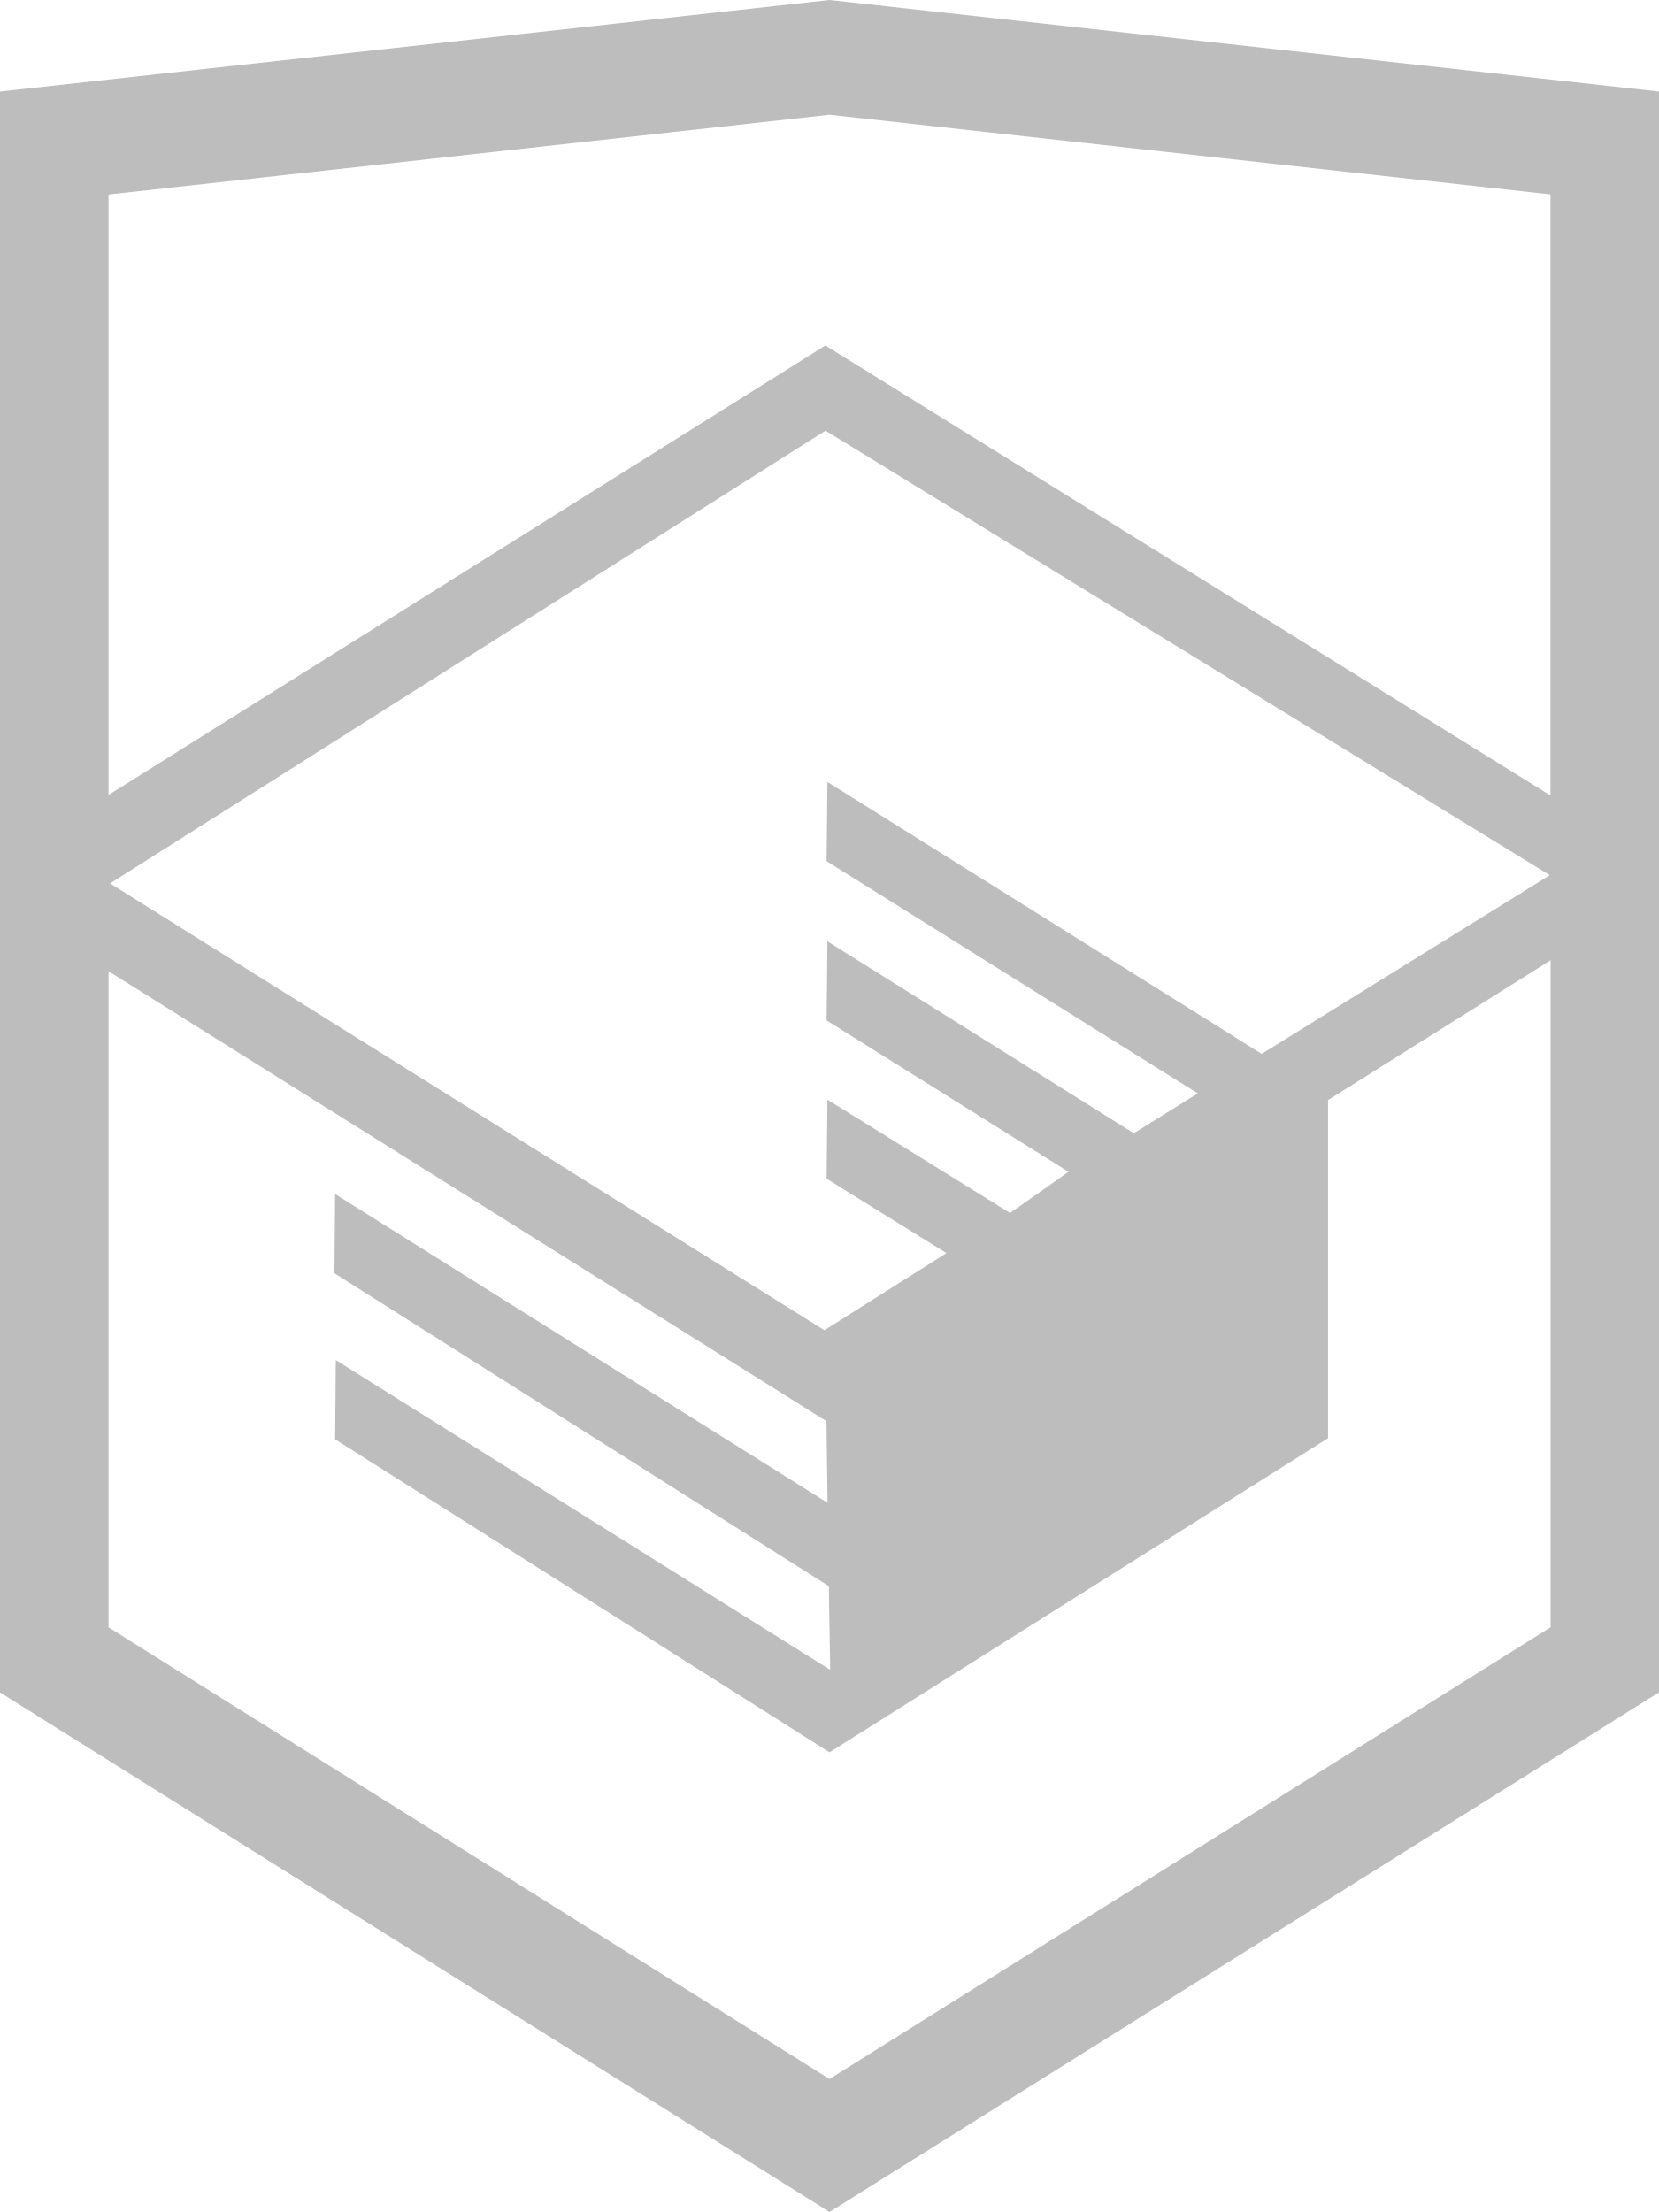
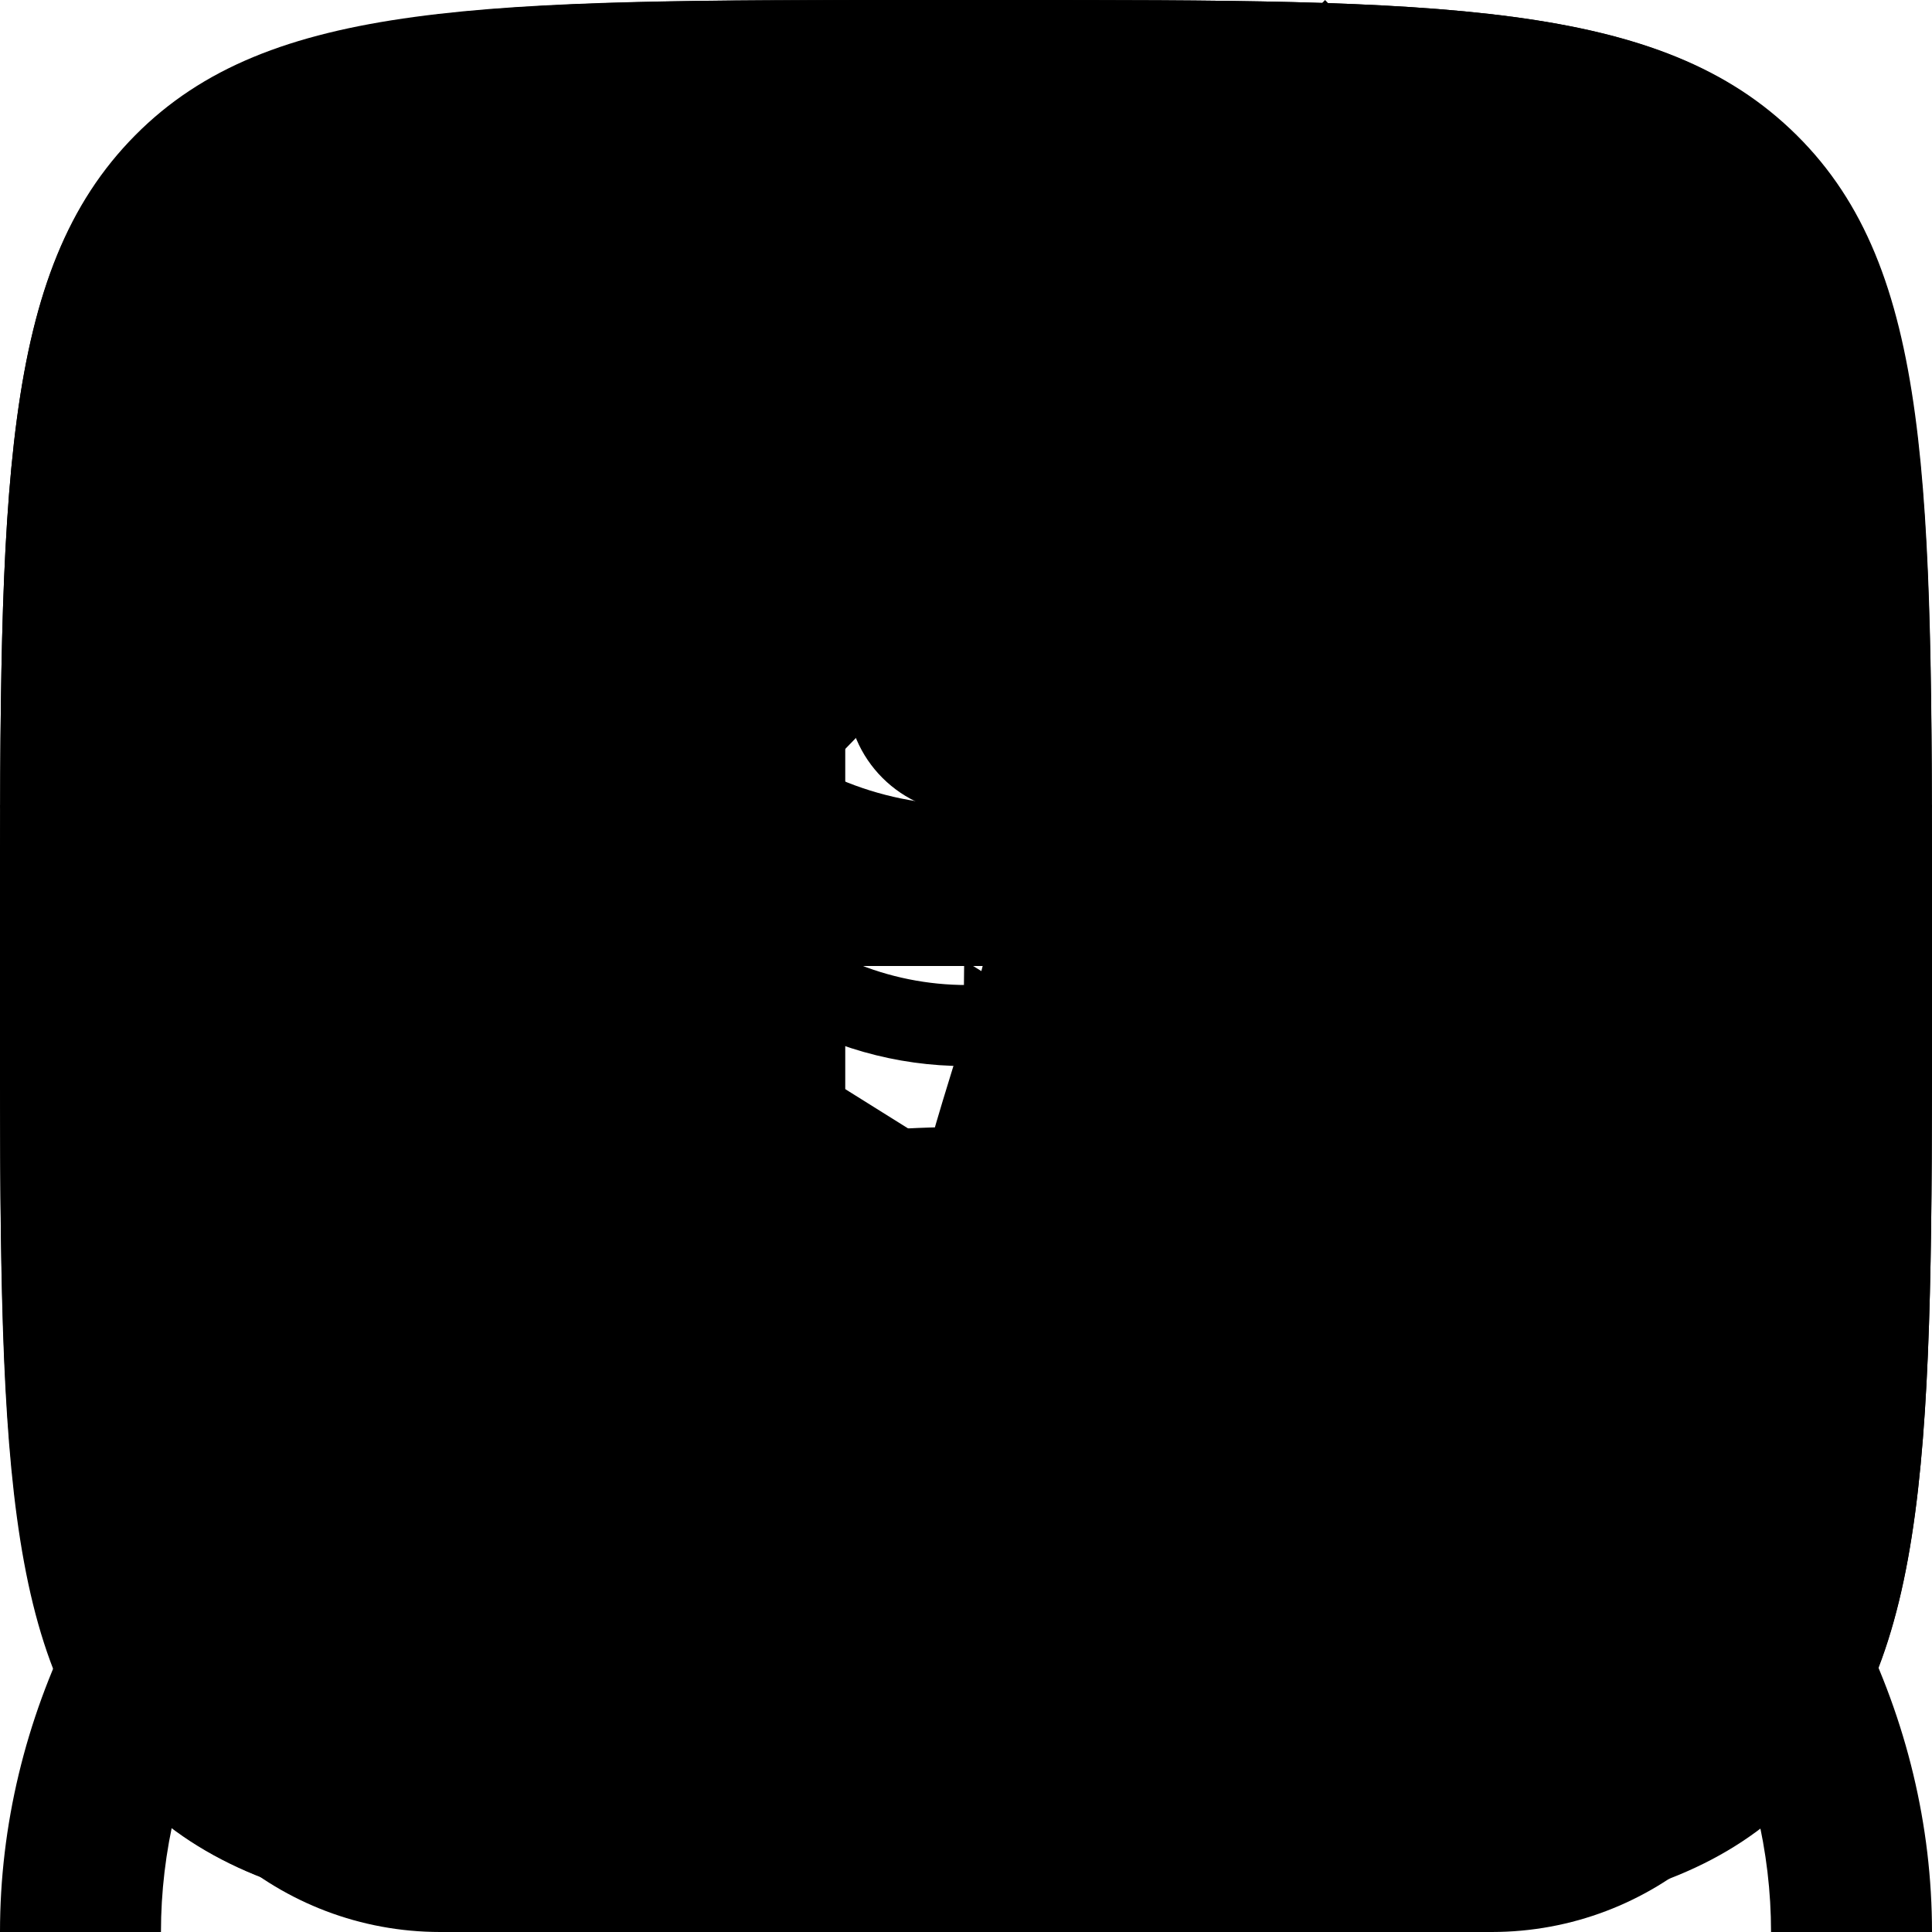
<svg xmlns="http://www.w3.org/2000/svg">
  <style>:root svg:not(:target){display:none}</style>
-   <svg fill="none" id="State=Grey" viewBox="0 0 12 16">
-     <path d="M11.215 5.754 5.972 2.5v-.001H5.97L.785 5.75V1.407L6 .83l5.215.576v4.347Zm-.004.576L9.126 7.623 5.985 5.656l-.006.573 2.685 1.68-.463.288-2.216-1.388-.006.572 1.75 1.095-.413.291-.01.007-1.321-.82-.006.572.867.538-.883.558L.796 6.39l5.175-3.275 5.24 3.216Zm.004 5.441L6 15.038.785 11.771V7.025l5.193 3.255.008.59-3.562-2.233-.005.573 3.576 2.263.01.605-3.576-2.24-.005.573L6 12.675l3.606-2.272V7.957l1.61-1.011v4.825ZM6 0 0 .662v11.58L6 16l6-3.759V.662L6 0Z" fill="#BDBDBD" />
+   <svg id="arrow" viewBox="0 0 20 20">
+     <path fill-rule="evenodd" clip-rule="evenodd" d="M13.717 0 15 1.32 6.567 10 15 18.68 13.717 20 4 10l9.717-10Z" fill="currentColor" />
+   </svg>
+   <svg id="cart" viewBox="0 0 16 16">
+     <path fill-rule="evenodd" clip-rule="evenodd" d="m5.66 3.875.234 2.792h4.213l.232-2.792a2.347 2.347 0 1 0-4.678 0Zm5.784 2.792.224-2.68a3.68 3.68 0 1 0-7.336 0l.224 2.68H0L.19 8l.816 5.71A2.667 2.667 0 0 0 3.646 16h8.708a2.667 2.667 0 0 0 2.64-2.29L15.81 8 16 6.667h-4.556ZM11.334 8h-.054l-.222 2.667h3.024L14.462 8h-3.129ZM9.941 8H6.058l.222 2.667h3.44L9.942 8ZM4.72 8H1.537l.381 2.667h3.024L4.72 8Zm1.893 6.667L6.391 12H9.61l-.222 2.667H6.613ZM10.947 12l-.222 2.667h1.629c.663 0 1.226-.488 1.32-1.145L13.89 12h-2.944Zm-5.894 0 .222 2.667H3.646a1.333 1.333 0 0 1-1.32-1.145L2.11 12h2.944Z" fill="currentColor" />
+   </svg>
+   <svg id="logo-htmlacademy" viewBox="0 0 12 16">
+     <path d="M11.215 5.754 5.972 2.5v-.001H5.97L.785 5.75V1.407L6 .83l5.215.576v4.347Zm-.004.576L9.126 7.623 5.985 5.656l-.006.573 2.685 1.68-.463.288-2.216-1.388-.006.572 1.75 1.095-.413.291-.01.007-1.321-.82-.006.572.867.538-.883.558L.796 6.39l5.175-3.275 5.24 3.216Zm.004 5.441L6 15.038.785 11.771V7.025l5.193 3.255.008.59-3.562-2.233-.005.573 3.576 2.263.01.605-3.576-2.24-.005.573L6 12.675l3.606-2.272V7.957l1.61-1.011v4.825ZM6 0 0 .662v11.58L6 16l6-3.759V.662L6 0Z" fill="currentColor" />
+   </svg>
+   <svg id="ok" viewBox="0 0 20 20">
+     <path fill-rule="evenodd" clip-rule="evenodd" d="M1.4 1.4C0 2.812 0 5.074 0 9.6v.914c0 4.456 0 6.698 1.4 8.086C2.812 20 5.074 20 9.6 20h.913c4.457 0 6.699 0 8.087-1.4 1.4-1.412 1.4-3.674 1.4-8.2v-.913c0-4.457 0-6.699-1.4-8.087C17.188 0 14.926 0 10.4 0h-.914C5.03 0 2.788 0 1.4 1.4Zm8.62 8.797a3.034 3.034 0 0 0 3.028-3.028 3.038 3.038 0 0 0-6.075 0 3.038 3.038 0 0 0 3.046 3.028Zm0-4.28c.688 0 1.25.563 1.25 1.252 0 .689-.562 1.251-1.25 1.251-.69 0-1.252-.562-1.252-1.251-.018-.69.544-1.251 1.251-1.251Zm1.214 6.764a5.729 5.729 0 0 0 1.76-.725.883.883 0 0 0 .271-1.233.883.883 0 0 0-1.233-.272 3.85 3.85 0 0 1-4.08 0 .903.903 0 0 0-1.233.272.904.904 0 0 0 .308 1.215c.544.345 1.143.58 1.76.725L7.1 14.35a.886.886 0 0 0 0 1.251.861.861 0 0 0 .635.254.94.94 0 0 0 .634-.254l1.668-1.668 1.669 1.668a.887.887 0 0 0 1.251 0 .887.887 0 0 0 0-1.251l-1.723-1.668Z" fill="currentColor" />
+   </svg>
+   <svg id="pinterest" viewBox="0 0 22 22">
+     <path d="M11 0C4.925 0 0 4.925 0 11c0 4.66 2.9 8.644 6.991 10.247-.096-.87-.183-2.21.038-3.16.2-.858 1.29-5.467 1.29-5.467s-.329-.659-.329-1.633c0-1.53.887-2.671 1.99-2.671.94 0 1.392.704 1.392 1.549 0 .944-.6 2.355-.91 3.662-.26 1.095.549 1.988 1.628 1.988 1.955 0 3.458-2.061 3.458-5.037 0-2.634-1.892-4.475-4.595-4.475-3.13 0-4.966 2.347-4.966 4.774 0 .945.364 1.959.818 2.51.09.109.103.204.076.315-.083.348-.269 1.095-.305 1.248-.048.201-.16.244-.368.147-1.374-.64-2.233-2.648-2.233-4.261 0-3.47 2.521-6.657 7.268-6.657 3.816 0 6.782 2.72 6.782 6.353 0 3.791-2.39 6.842-5.708 6.842-1.115 0-2.163-.58-2.522-1.263l-.685 2.615c-.248.955-.919 2.153-1.367 2.883C8.773 21.83 9.866 22 11 22c6.075 0 11-4.925 11-11S17.075 0 11 0Z" fill="currentColor" />
+   </svg>
+   <svg id="sprite" />
+   <svg id="user" viewBox="0 0 16 16">
+     <path fill-rule="evenodd" clip-rule="evenodd" d="M10.667 4a2.667 2.667 0 1 1-5.334 0 2.667 2.667 0 0 1 5.334 0ZM12 4a4 4 0 1 1-8 0 4 4 0 0 1 8 0Zm-8.803 8.31C4.437 11.277 6.16 10.667 8 10.667s3.564.61 4.803 1.643c1.232 1.027 1.864 2.362 1.864 3.69H16c0-1.768-.843-3.464-2.343-4.714-1.5-1.25-3.535-1.953-5.657-1.953s-4.157.703-5.657 1.953S0 14.232 0 16h1.333c0-1.328.632-2.663 1.864-3.69Z" fill="currentColor" />
+   </svg>
+   <svg fill="none" id="vk" viewBox="0 0 20 20">
+     <path fill-rule="evenodd" clip-rule="evenodd" d="M1.406 1.406C0 2.812 0 5.074 0 9.6v.8c0 4.525 0 6.788 1.406 8.194C2.812 20 5.074 20 9.6 20h.8c4.525 0 6.788 0 8.194-1.406C20 17.188 20 14.925 20 10.4v-.8c0-4.526 0-6.788-1.406-8.194C17.188 0 14.925 0 10.4 0h-.8C5.074 0 2.812 0 1.406 1.406Zm1.969 4.677c.108 5.2 2.708 8.325 7.267 8.325h.258v-2.975c1.675.167 2.942 1.392 3.45 2.975h2.367c-.65-2.366-2.359-3.675-3.425-4.175 1.066-.616 2.566-2.116 2.925-4.15h-2.15c-.467 1.65-1.85 3.15-3.167 3.292V6.083H8.75v5.767c-1.333-.333-3.017-1.95-3.092-5.767H3.375Z" fill="currentColor" />
  </svg>
</svg>
